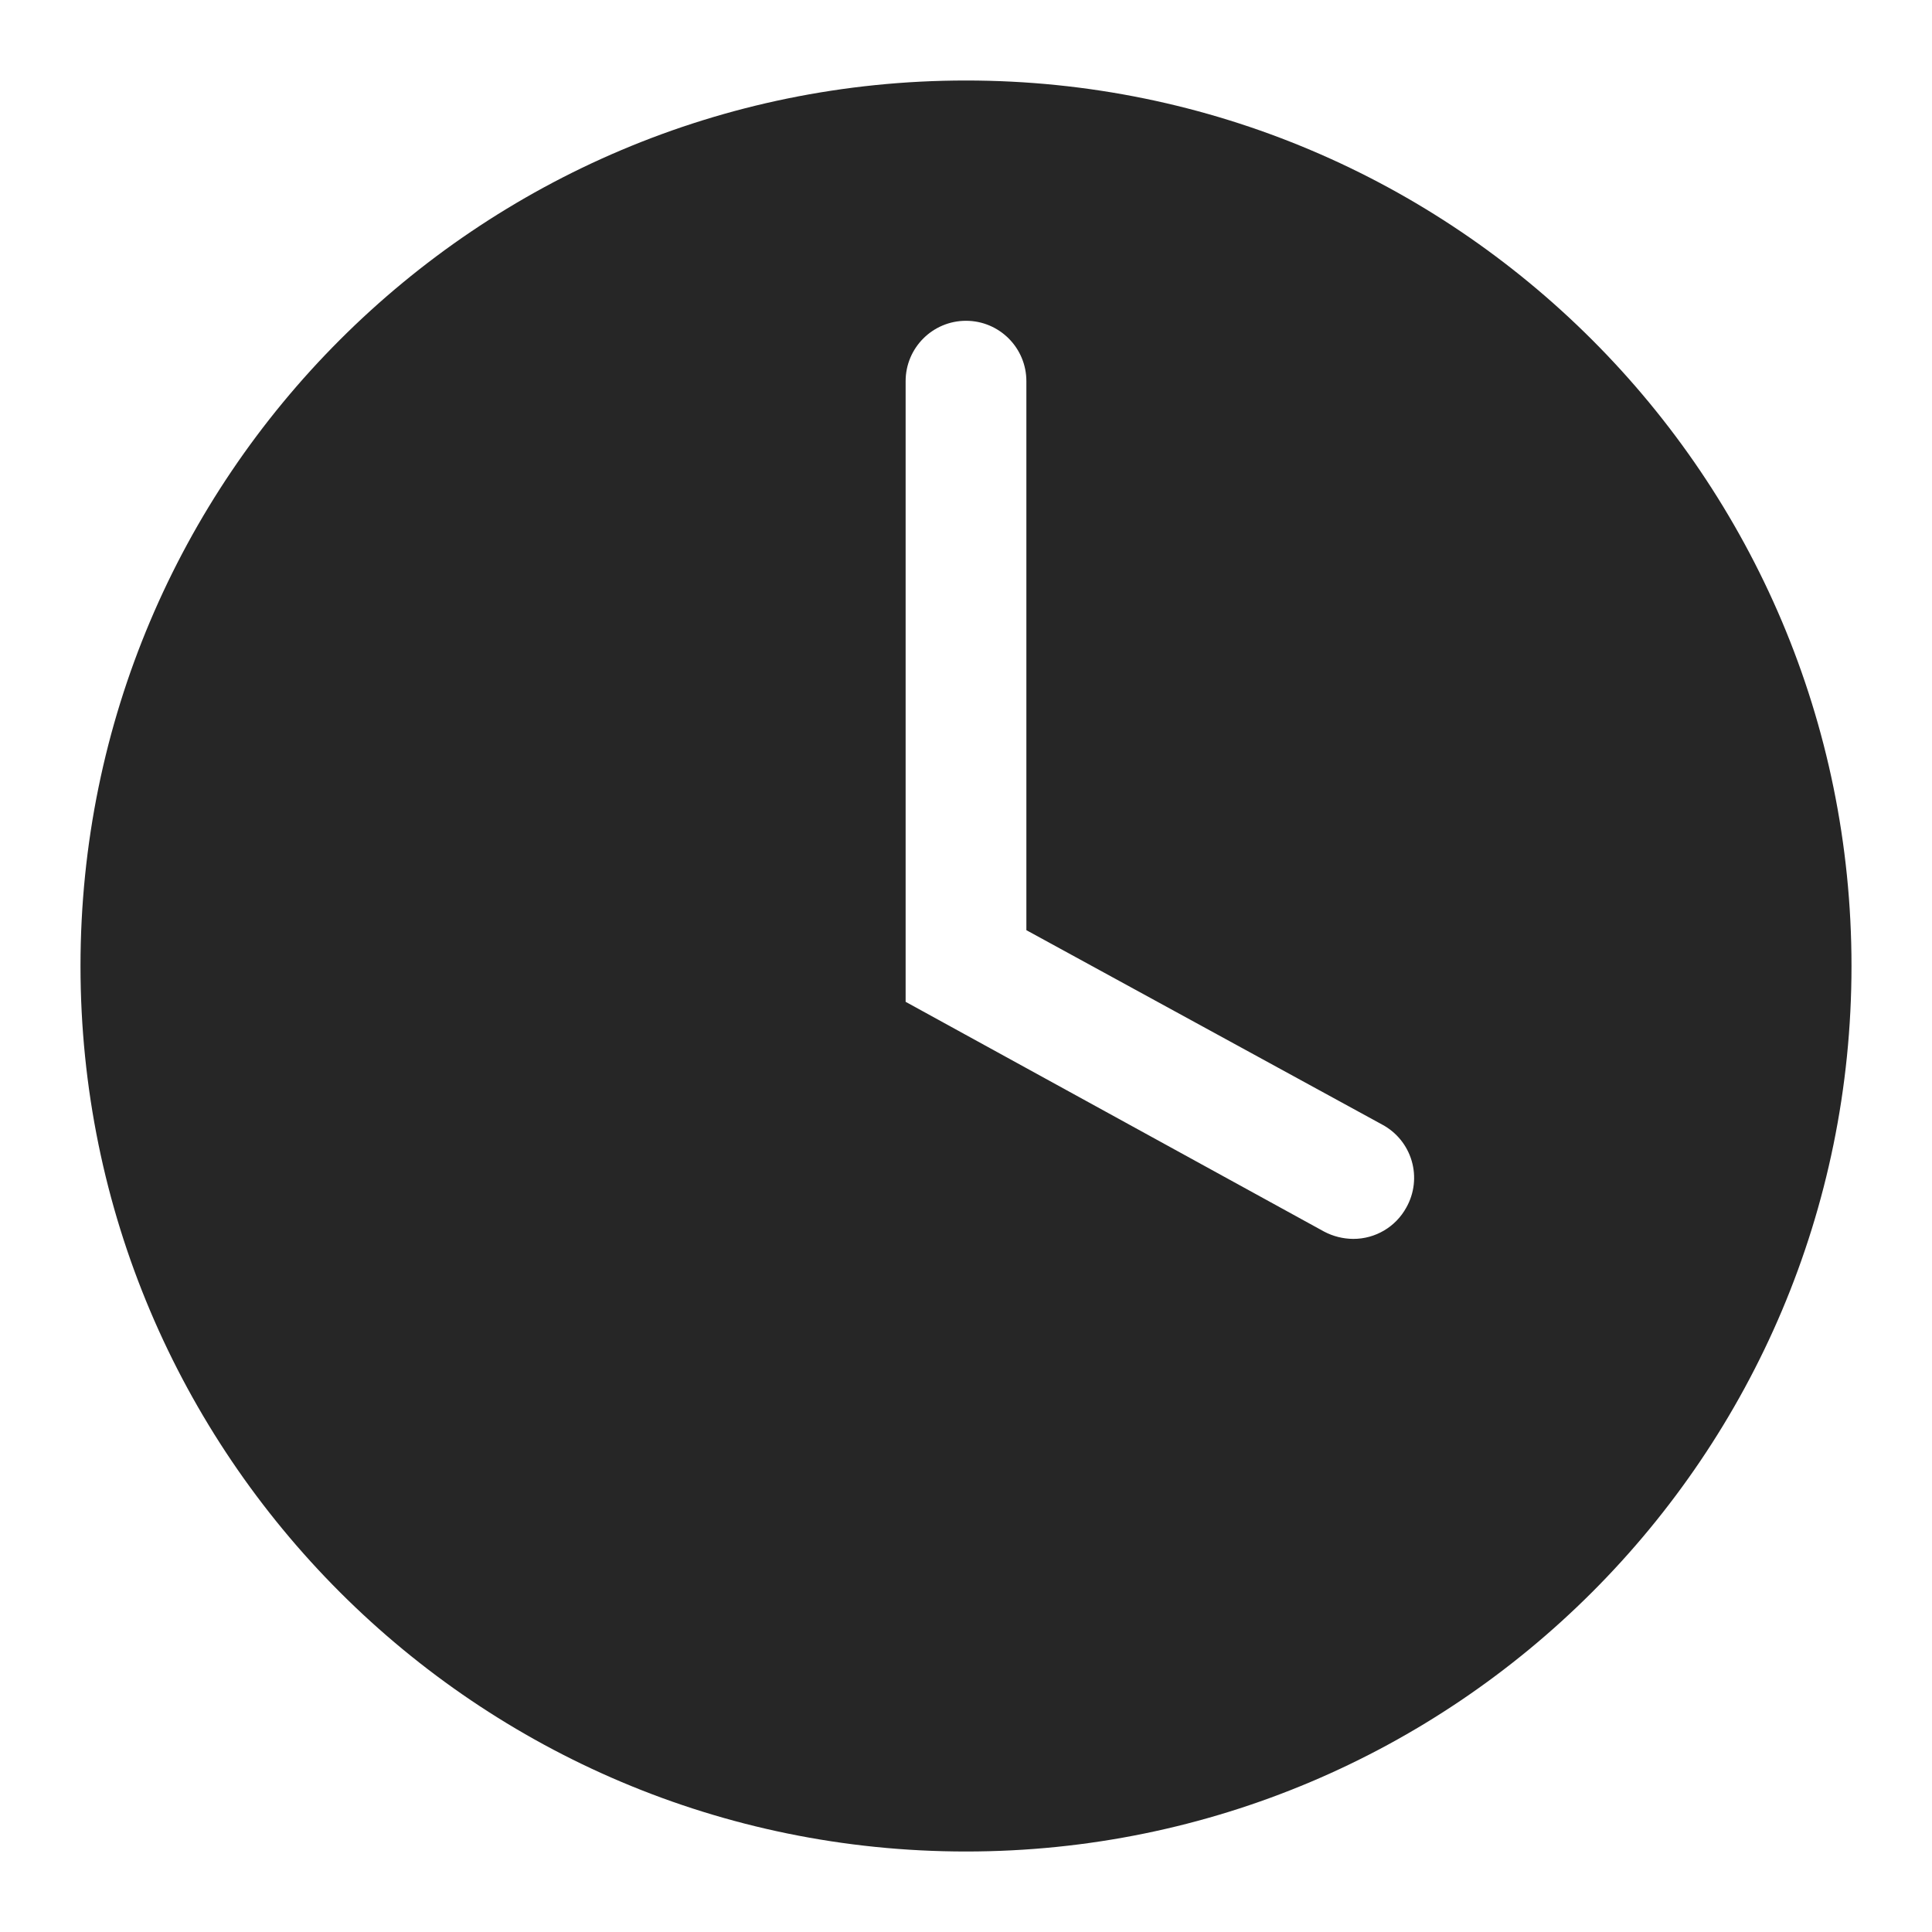
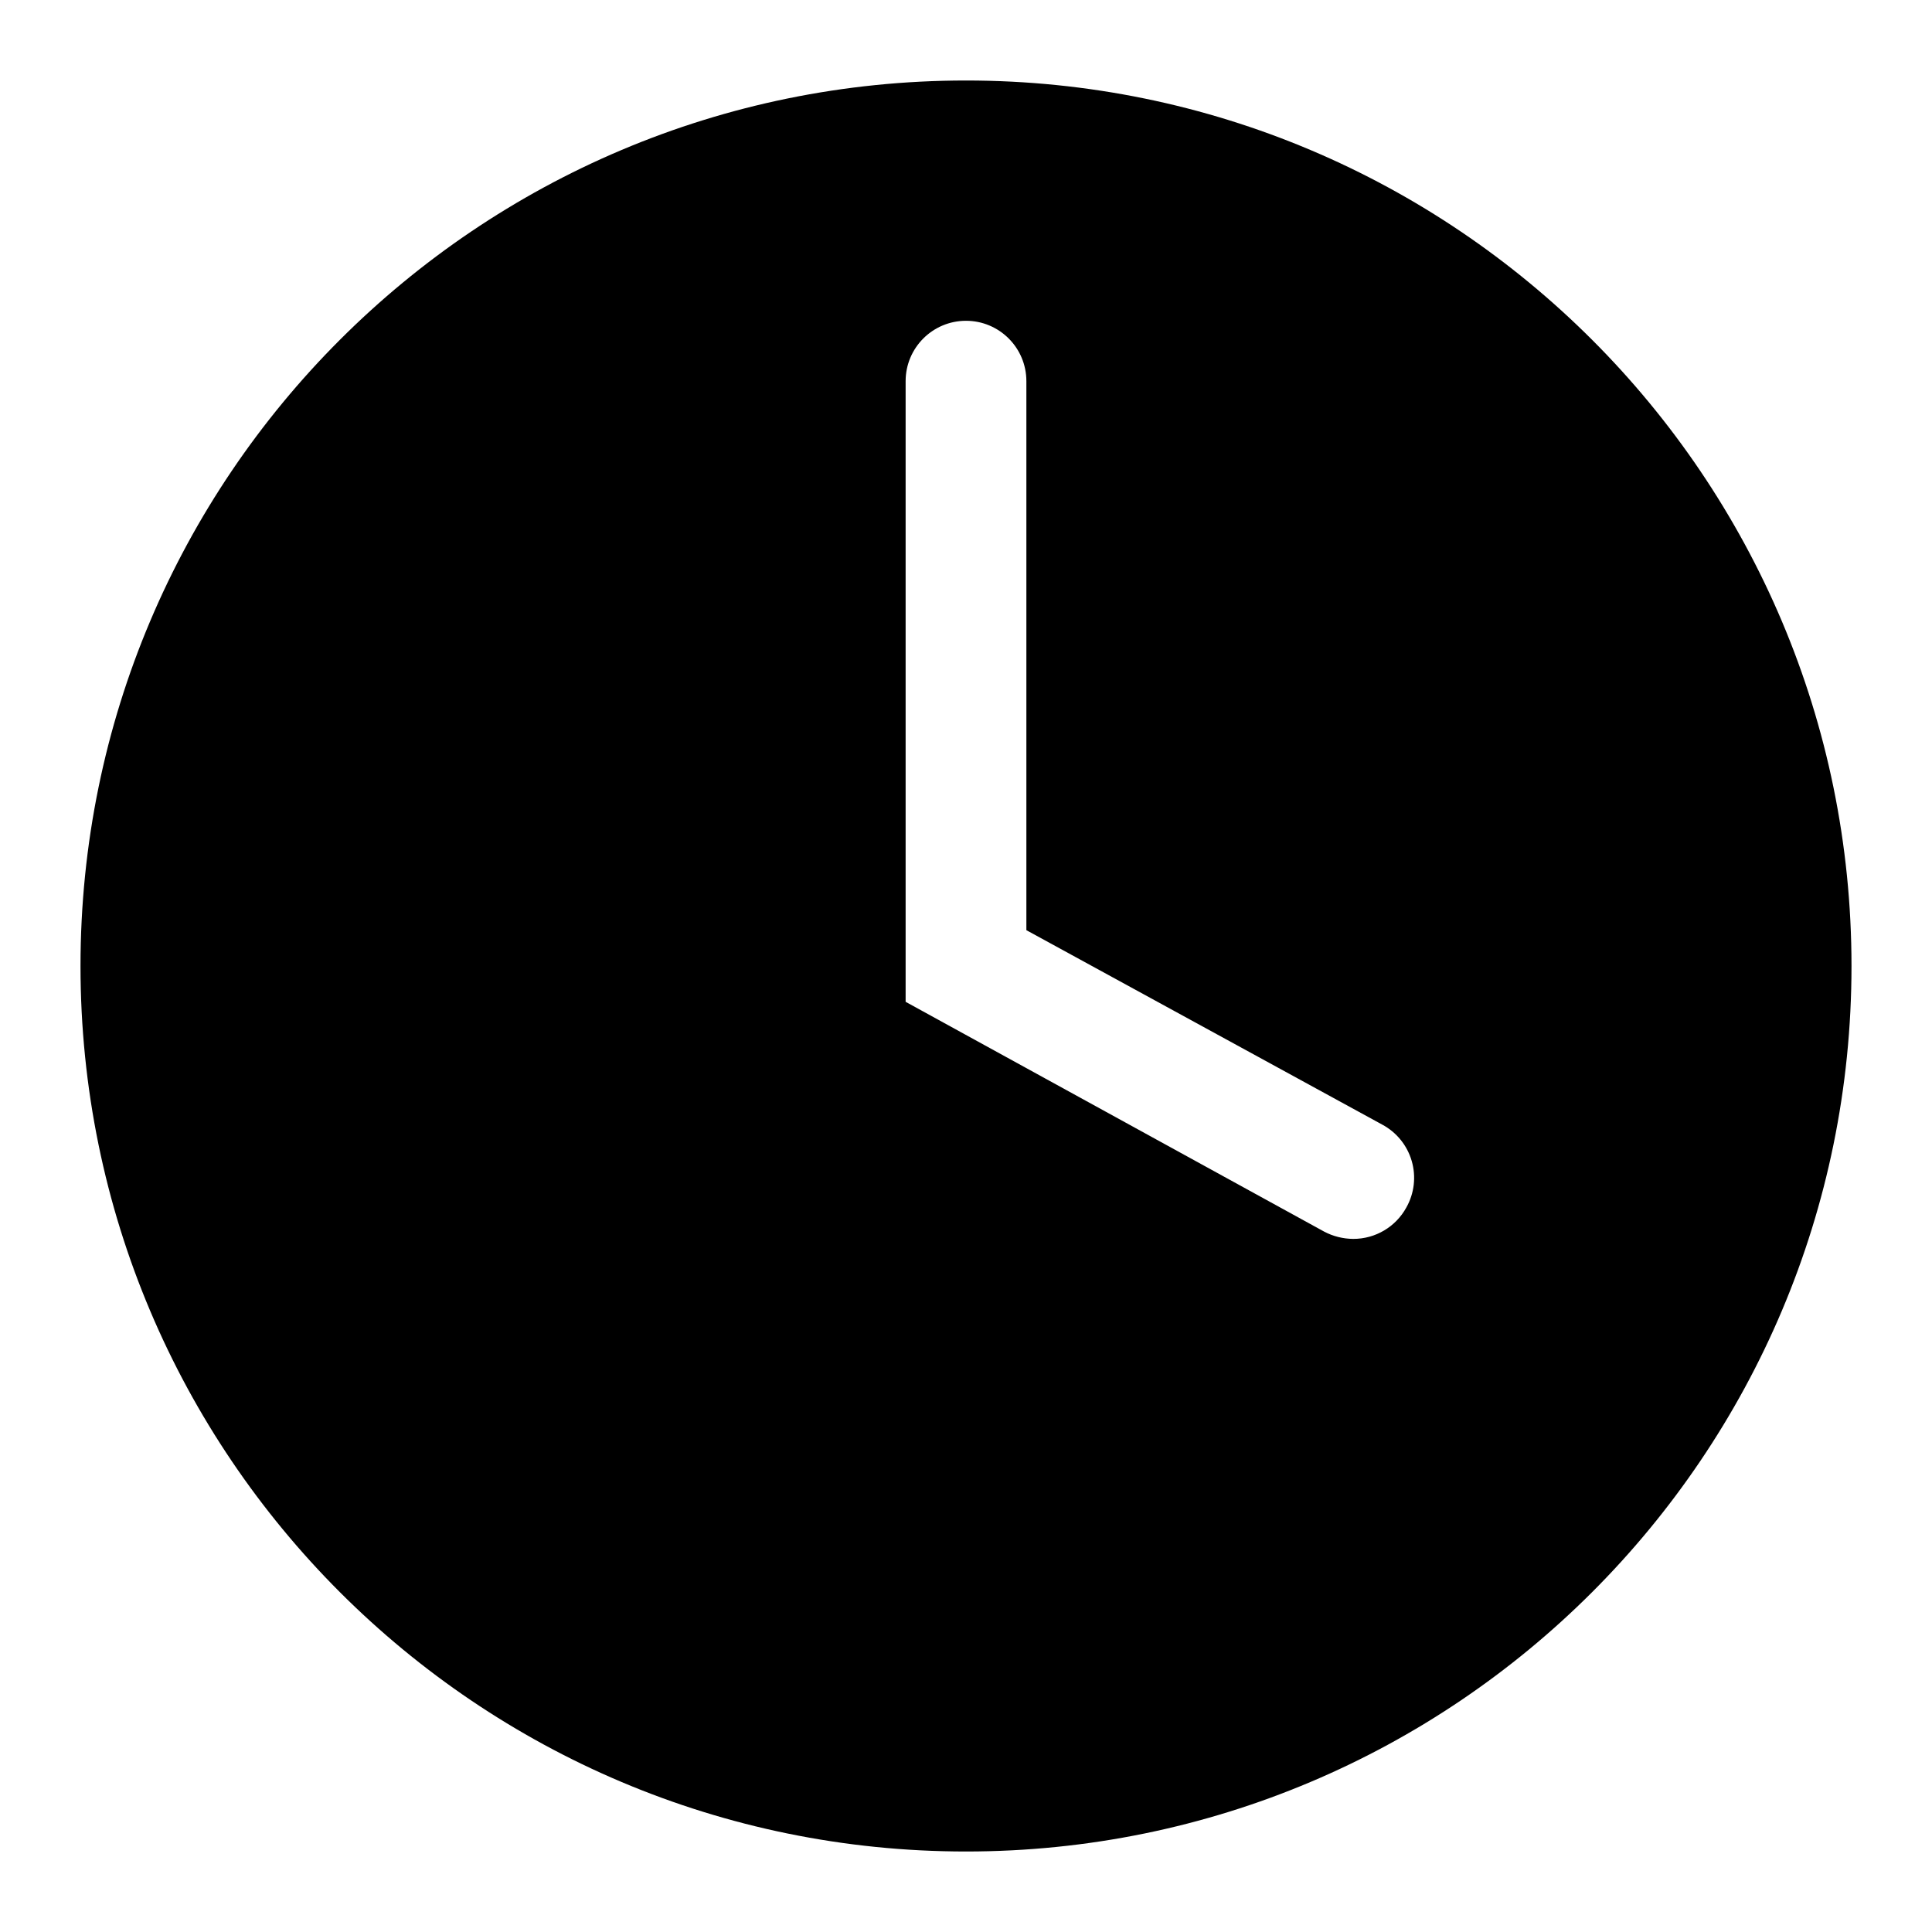
<svg xmlns="http://www.w3.org/2000/svg" width="24" height="24">
-   <path fill="#262626" fill-rule="evenodd" d="M12 1C5.925 1 1 5.925 1 12s4.925 11 11 11 11-4.925 11-11A11 11 0 0012 1zm5.47 14a.75.75 0 01-.66.39.785.785 0 01-.36-.09l-5.2-2.855v-7.71a.75.75 0 111.5 0v6.82l4.42 2.415a.75.75 0 01.3 1.03z" />
+   <path d="M12 1C5.925 1 1 5.925 1 12s4.925 11 11 11 11-4.925 11-11A11 11 0 0012 1zm5.47 14a.75.75 0 01-.66.39.785.785 0 01-.36-.09l-5.2-2.855v-7.71a.75.75 0 111.5 0v6.82l4.42 2.415a.75.75 0 01.3 1.03z" fill="#000" fill-rule="evenodd" />
</svg>
